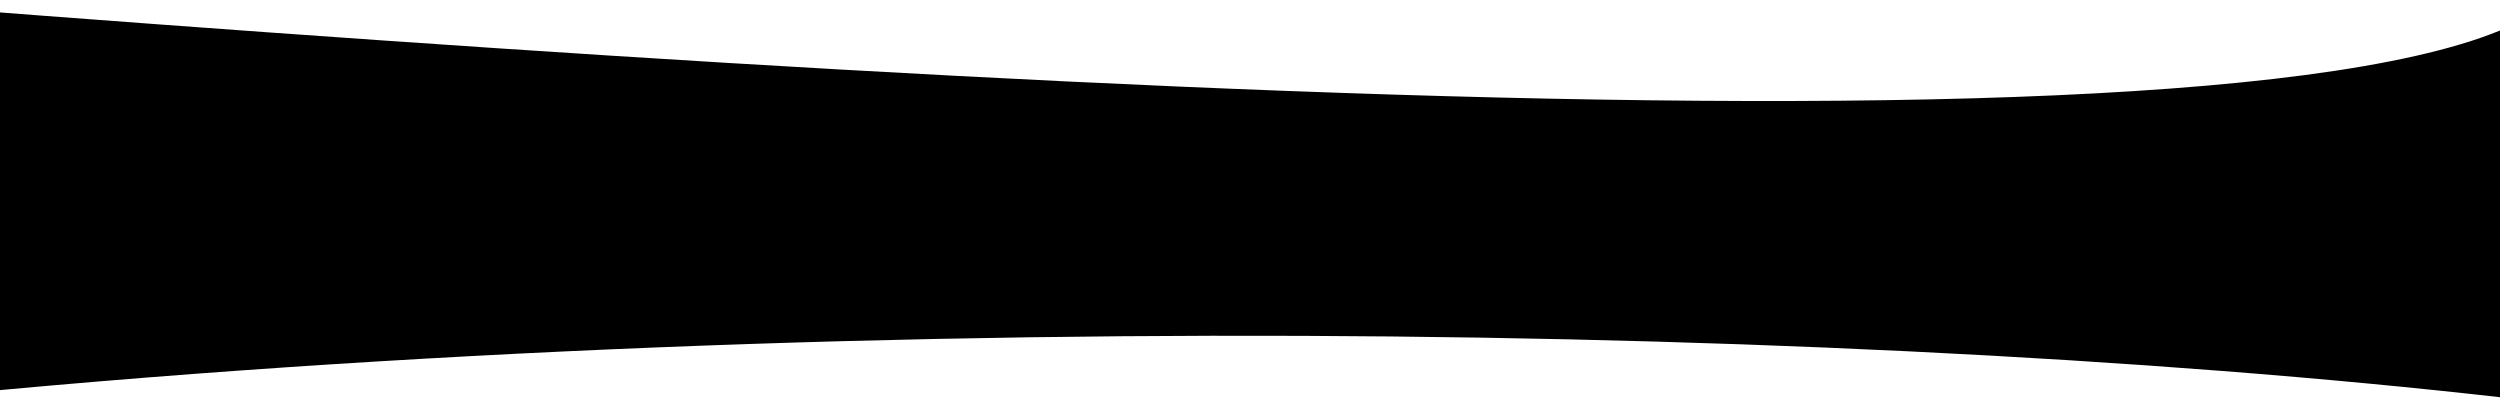
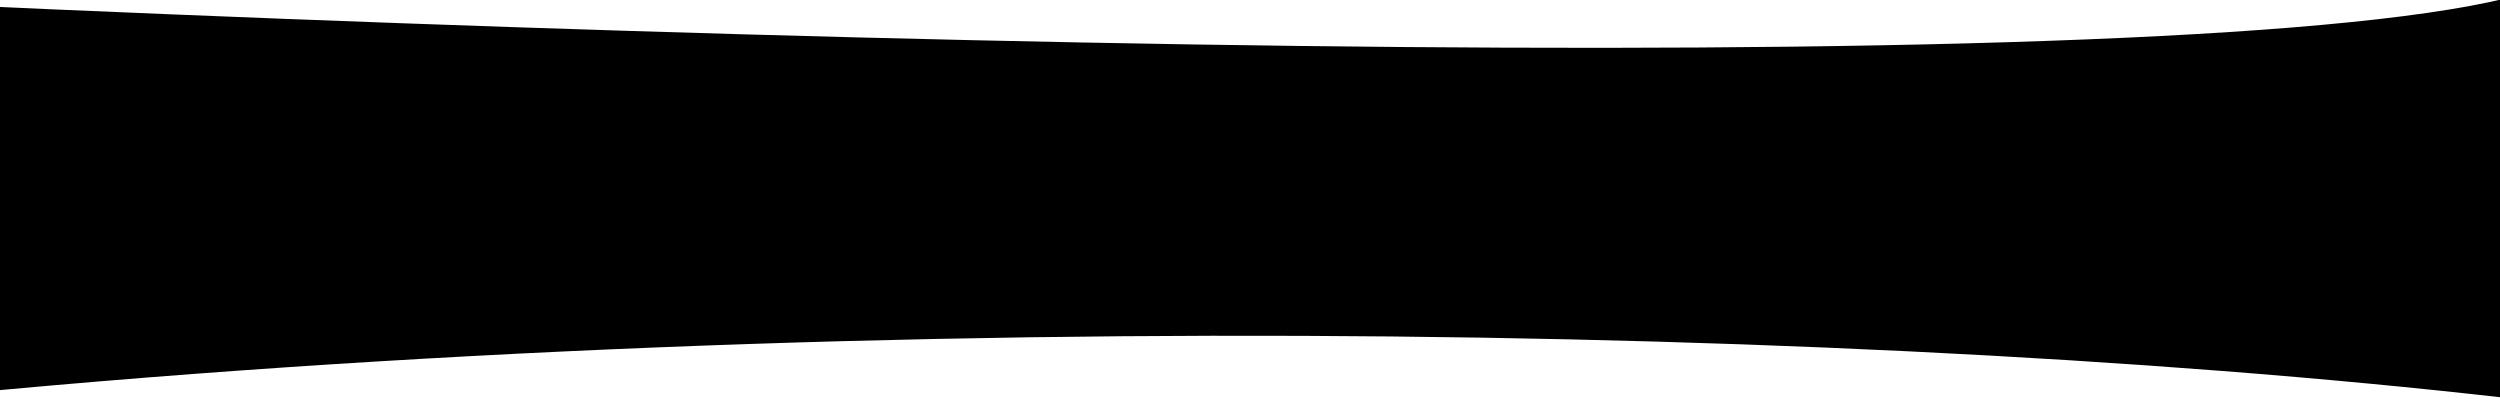
<svg xmlns="http://www.w3.org/2000/svg" viewBox="0 0 1440 235.6" preserveAspectRatio="none">
-   <path d="M1482.5-17C1440 107.8 555.8 51-98.9-.5c-187-14.7-136.4 254 0 235.1 549.6-59.6 1188.1-49.8 1579.3-1C1718.7 263.3 1762-160.1 1594.8-81l-112.3 64z" />
+   <path d="M1482.5-17C1412.9 46.9 589.3 32.4-98.9-.5c-187-14.7-136.4 254 0 235.1 549.6-59.6 1188.1-49.8 1579.3-1C1718.7 263.3 1762-160.1 1594.8-81l-112.3 64z" />
</svg>
